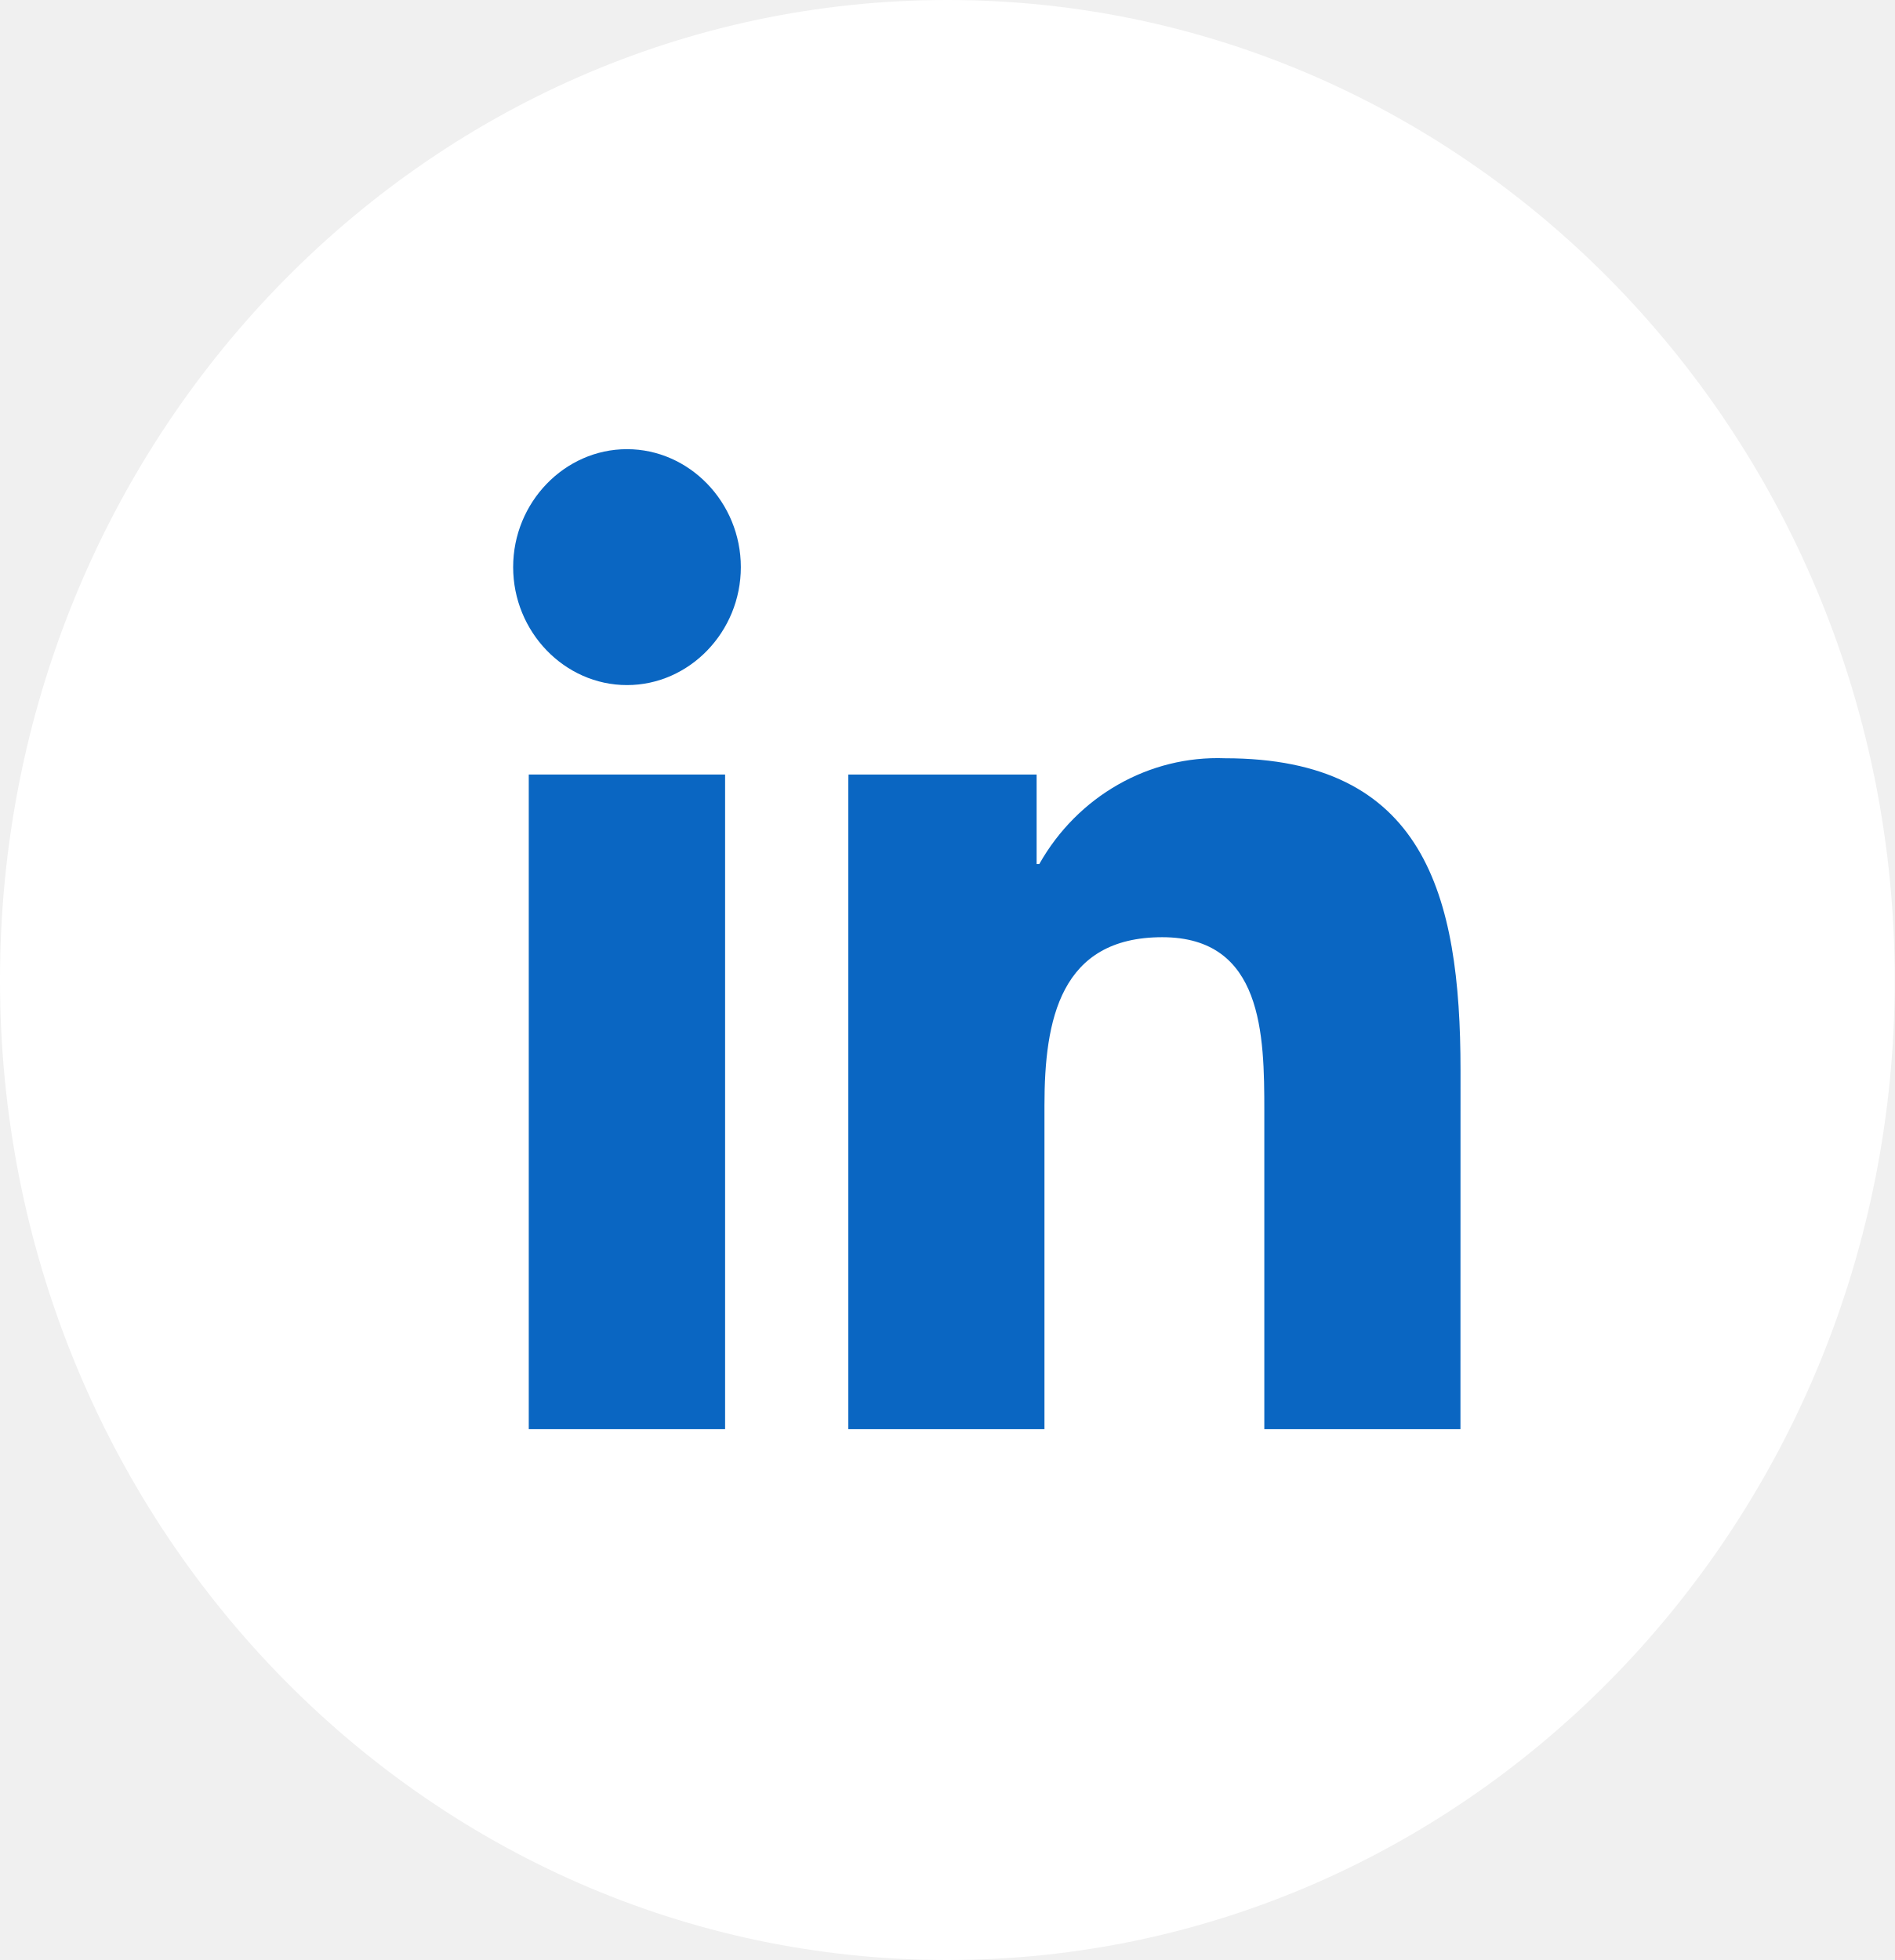
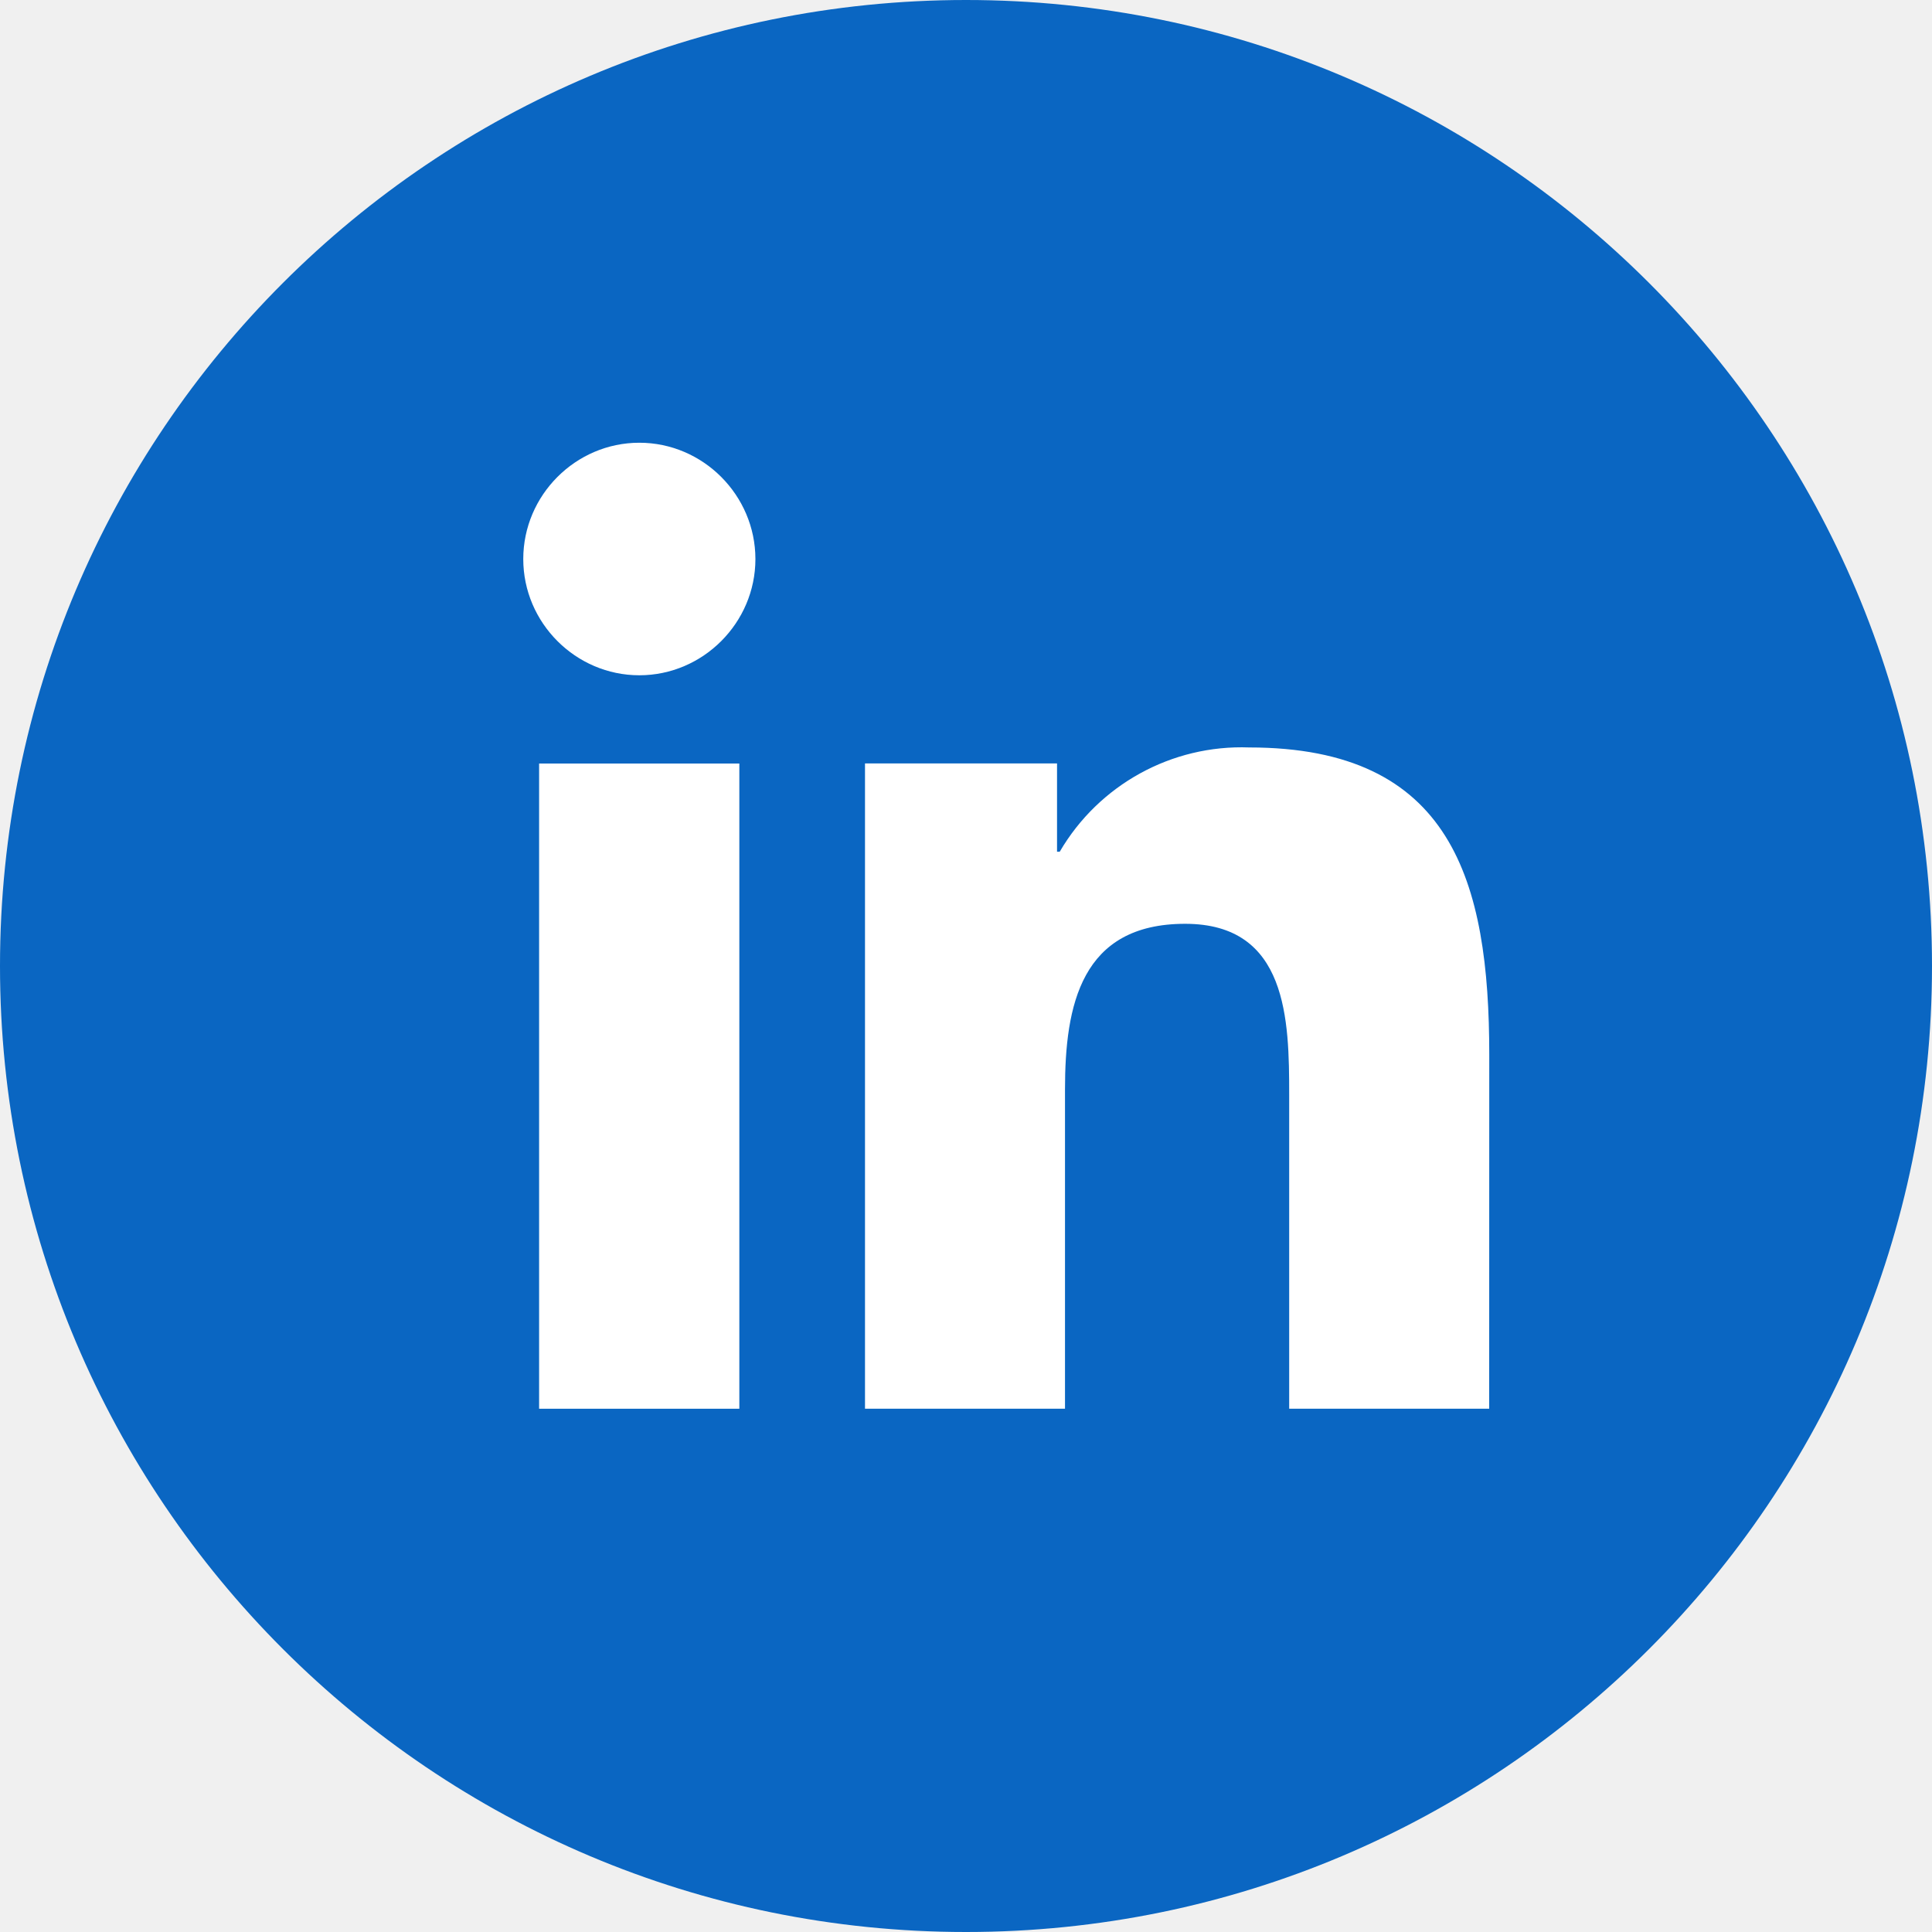
- <svg xmlns="http://www.w3.org/2000/svg" width="29" height="30" viewBox="0 0 29 30" fill="none">
-   <ellipse cx="14.5" cy="15" rx="14.5" ry="15" fill="white" />
-   <path d="M22.353 21.875H19.351V17.003C19.351 15.841 19.331 14.345 17.789 14.345C16.226 14.345 15.986 15.611 15.986 16.918V21.875H12.984V11.855H15.866V13.225H15.907C16.494 12.185 17.589 11.562 18.75 11.606C21.793 11.606 22.354 13.68 22.354 16.379L22.353 21.875Z" fill="#0A66C2" />
-   <path d="M9.597 10.486C9.597 10.486 9.597 10.486 9.596 10.486C8.641 10.486 7.854 9.671 7.854 8.68C7.854 7.69 8.641 6.875 9.596 6.875C10.552 6.875 11.338 7.69 11.339 8.68C11.339 8.68 11.339 8.68 11.339 8.68C11.339 9.671 10.552 10.486 9.597 10.486Z" fill="#0A66C2" />
-   <path d="M11.098 21.875H8.093V11.855H11.098V21.875Z" fill="#0A66C2" />
+ <svg xmlns="http://www.w3.org/2000/svg" width="25" height="25" viewBox="0 0 25 25" fill="none">
+   <circle cx="12.5" cy="12.5" r="12.5" fill="#0A66C2" />
+   <path d="M19.27 18.229H16.682V14.169C16.682 13.201 16.664 11.954 15.336 11.954C13.988 11.954 13.781 13.009 13.781 14.098V18.229H11.193V9.879H13.678V11.021H13.713C14.219 10.154 15.163 9.635 16.164 9.672C18.787 9.672 19.271 11.4 19.271 13.649L19.27 18.229Z" fill="white" />
+   <path d="M8.273 8.738C8.273 8.738 8.273 8.738 8.273 8.738C7.449 8.738 6.771 8.059 6.771 7.234C6.771 6.408 7.449 5.729 8.273 5.729C9.097 5.729 9.774 6.408 9.775 7.233C9.775 7.234 9.775 7.234 9.775 7.234C9.775 8.059 9.097 8.738 8.273 8.738Z" fill="white" />
+   <path d="M9.567 18.229H6.976V9.88H9.567V18.229Z" fill="white" />
</svg>
